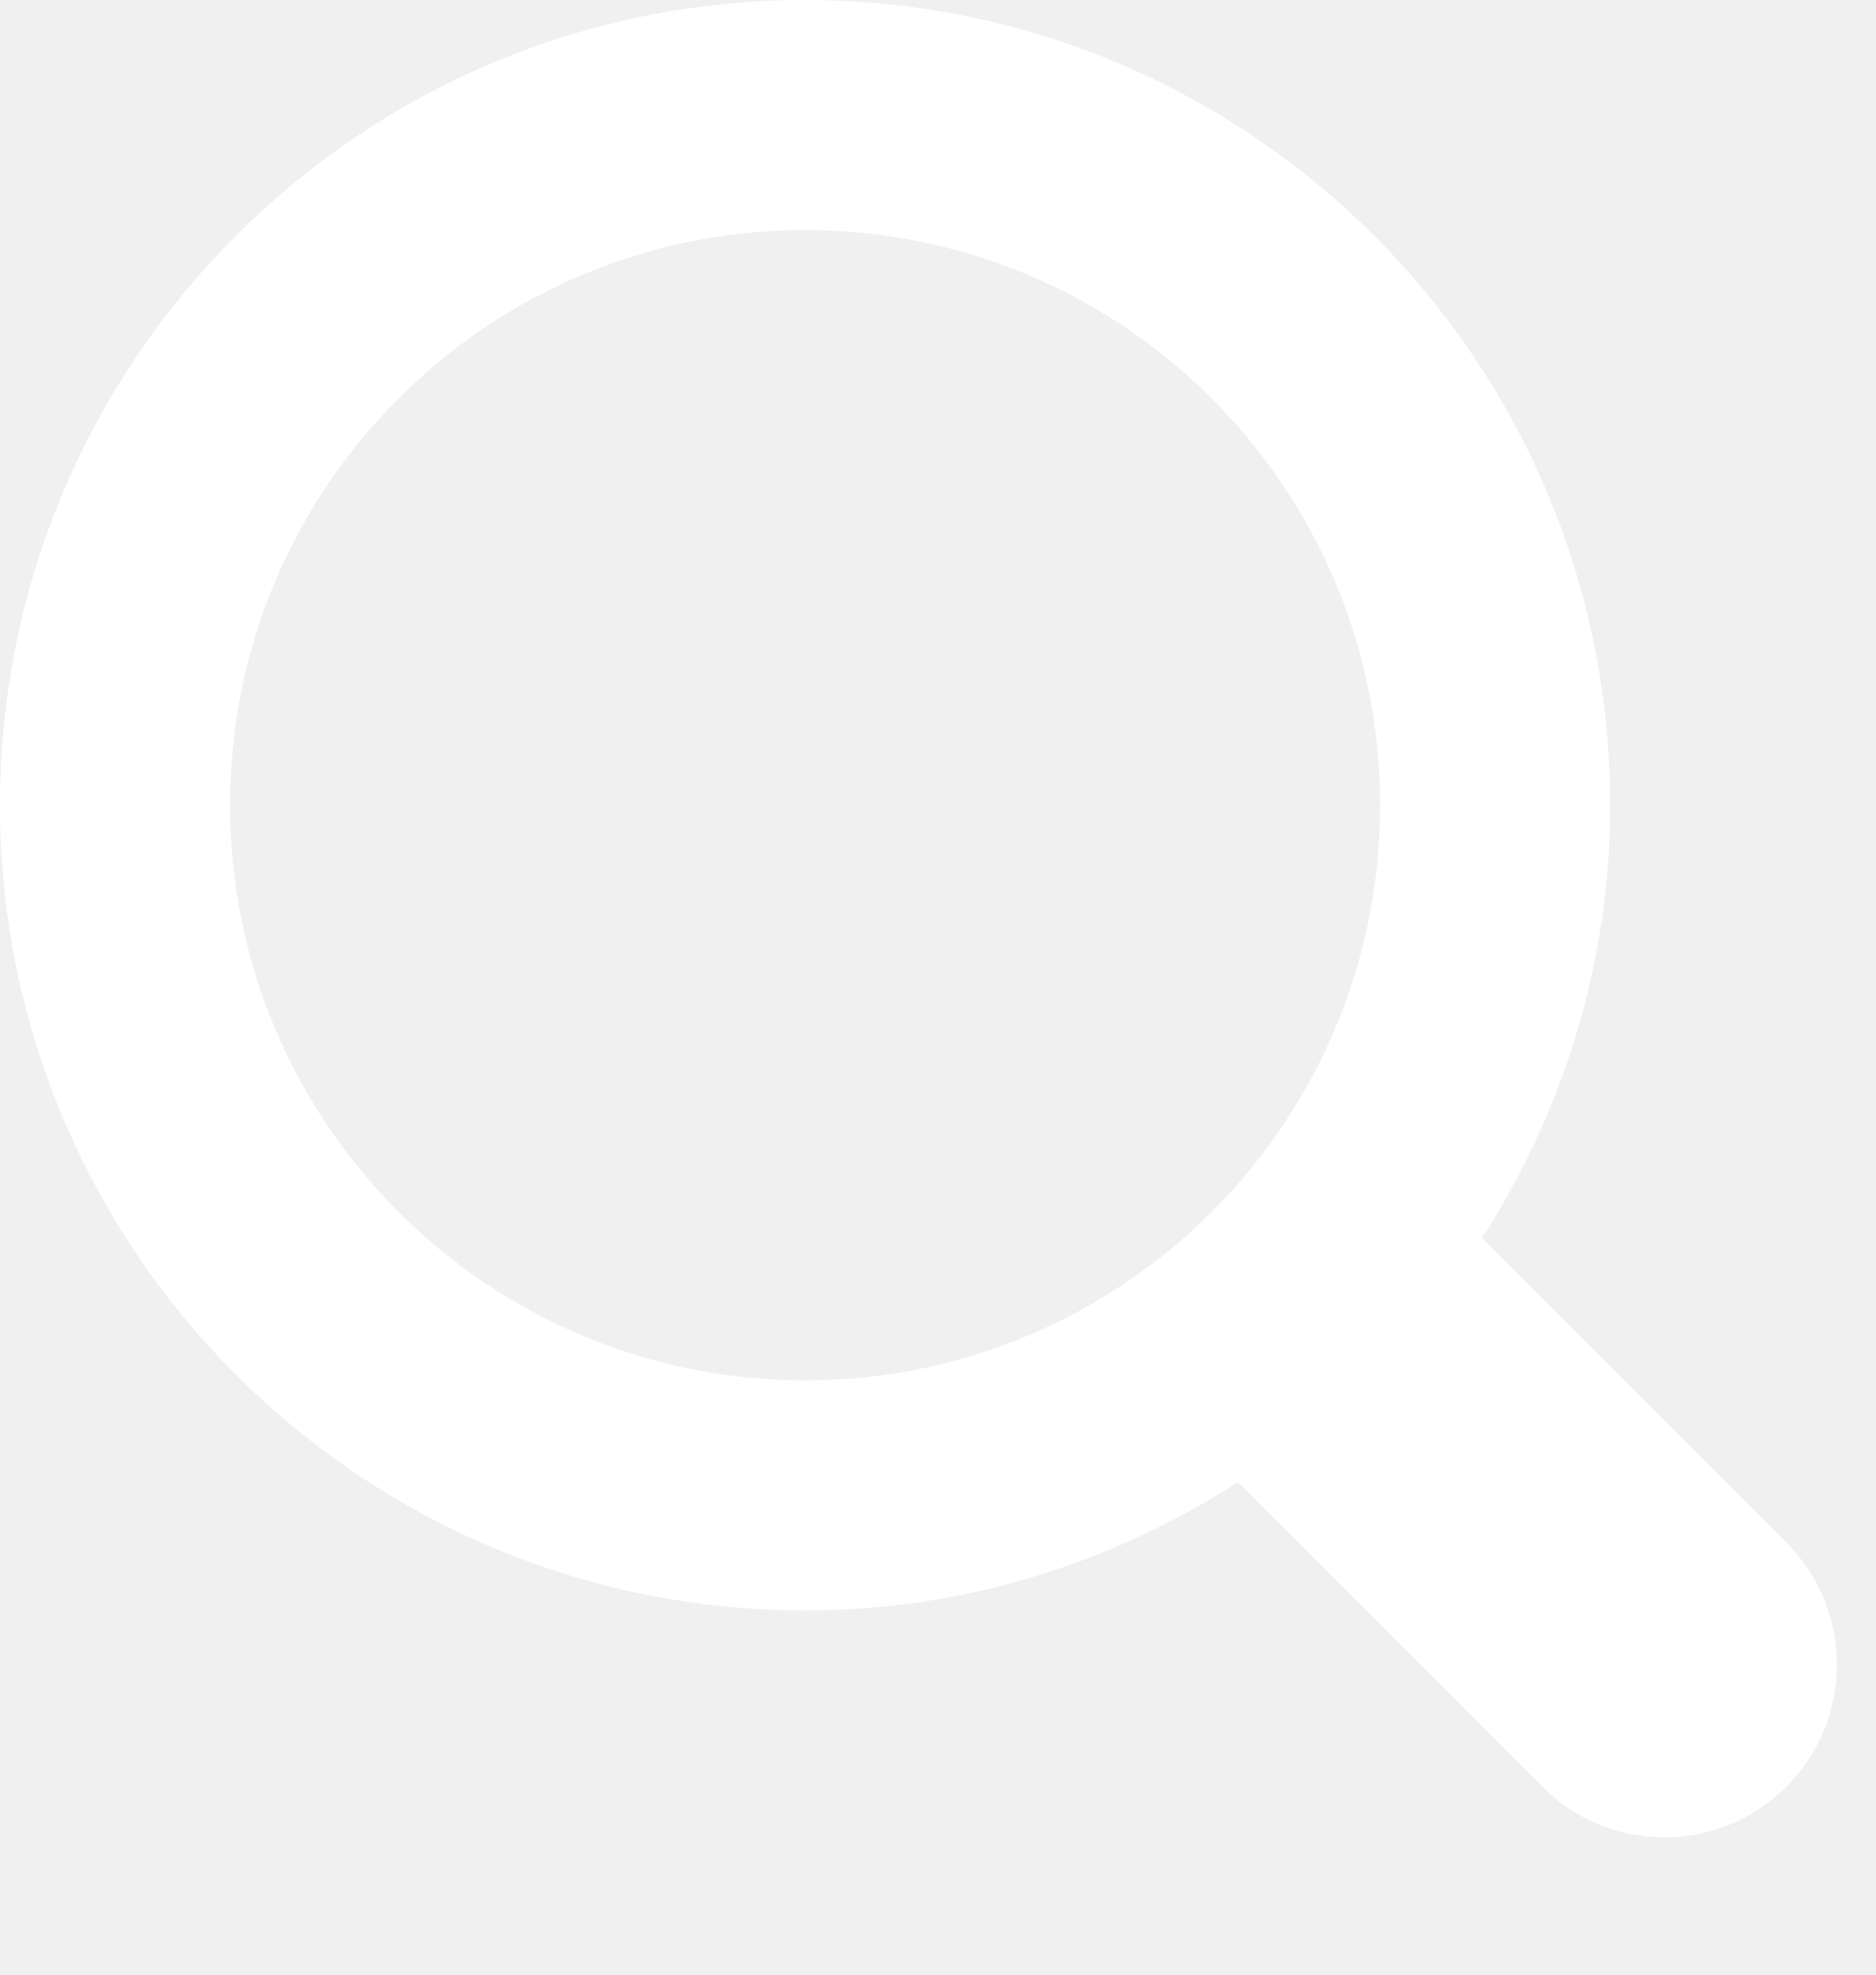
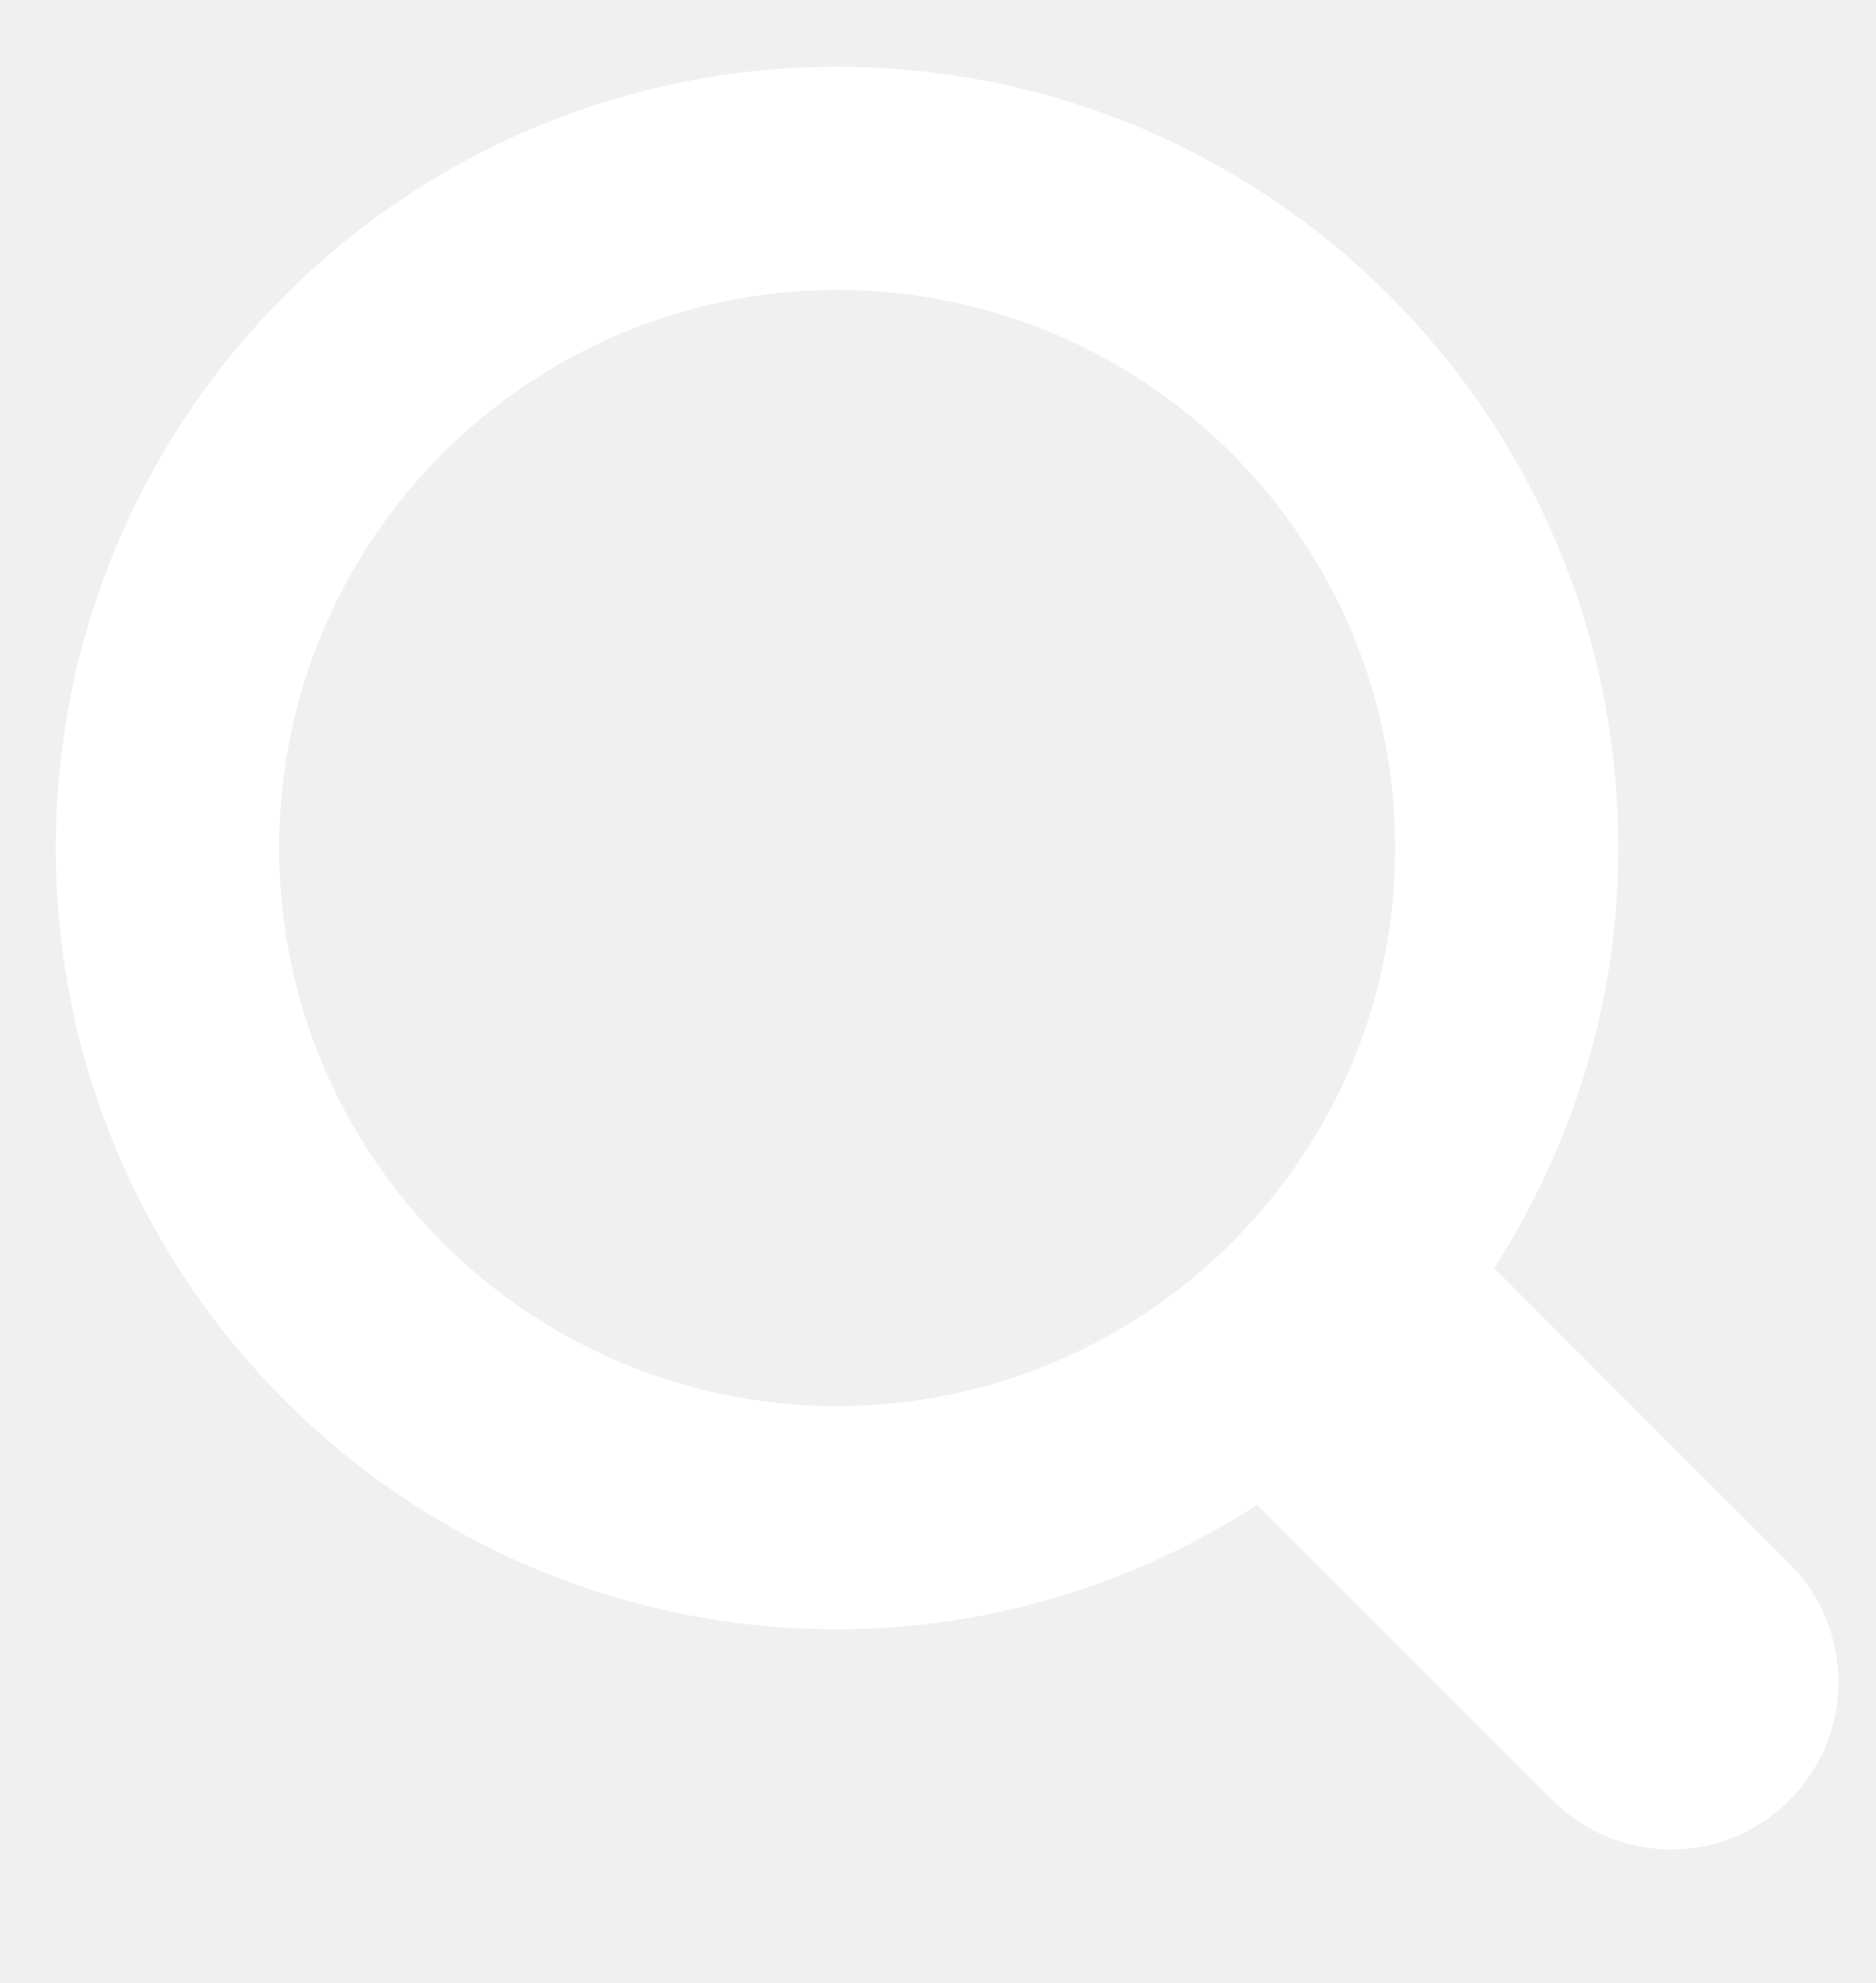
- <svg xmlns="http://www.w3.org/2000/svg" version="1.1" id="레이어_1" x="0px" y="0px" width="21.198px" height="22.32px" viewBox="0 0 21.198 22.32" enable-background="new 0 0 21.198 22.32" xml:space="preserve">
-   <path fill="#FFFFFF" d="M20.191,20.192c-0.761,0.763-1.995,0.763-2.758,0l-3.441-3.441c-1.415,0.909-3.086,1.449-4.892,1.449  C4.074,18.199,0,14.125,0,9.101C0,4.074,4.074,0,9.1,0c5.025,0,9.099,4.074,9.099,9.1c0,1.805-0.542,3.478-1.448,4.893l3.441,3.442  C20.953,18.197,20.953,19.429,20.191,20.192L20.191,20.192z M9.099,2.6C5.511,2.6,2.6,5.51,2.6,9.1c0,3.589,2.911,6.5,6.499,6.5  c3.591,0,6.5-2.91,6.5-6.5C15.599,5.51,12.69,2.6,9.099,2.6z" />
+ <svg xmlns="http://www.w3.org/2000/svg" version="1.1" id="레이어_1" x="0px" y="0px" width="21.85px" height="23.098px" viewBox="-0.651 -0.778 21.85 23.098" enable-background="new -0.651 -0.778 21.85 23.098" xml:space="preserve">
+   <path fill="#FFFFFF" d="M20.191,20.192c-0.761,0.763-1.995,0.763-2.758,0l-3.441-3.441C12.578,17.66,10.906,18.2,9.1,18.2  C4.074,18.199,0,14.125,0,9.101C0,4.074,4.074,0,9.1,0c5.024,0,9.099,4.074,9.099,9.101c0,1.805-0.541,3.478-1.447,4.893l3.44,3.442  C20.953,18.197,20.953,19.429,20.191,20.192L20.191,20.192z M9.099,2.6C5.511,2.6,2.6,5.51,2.6,9.1c0,3.589,2.911,6.5,6.499,6.5  c3.591,0,6.5-2.91,6.5-6.5C15.599,5.51,12.69,2.6,9.099,2.6z" />
</svg>
